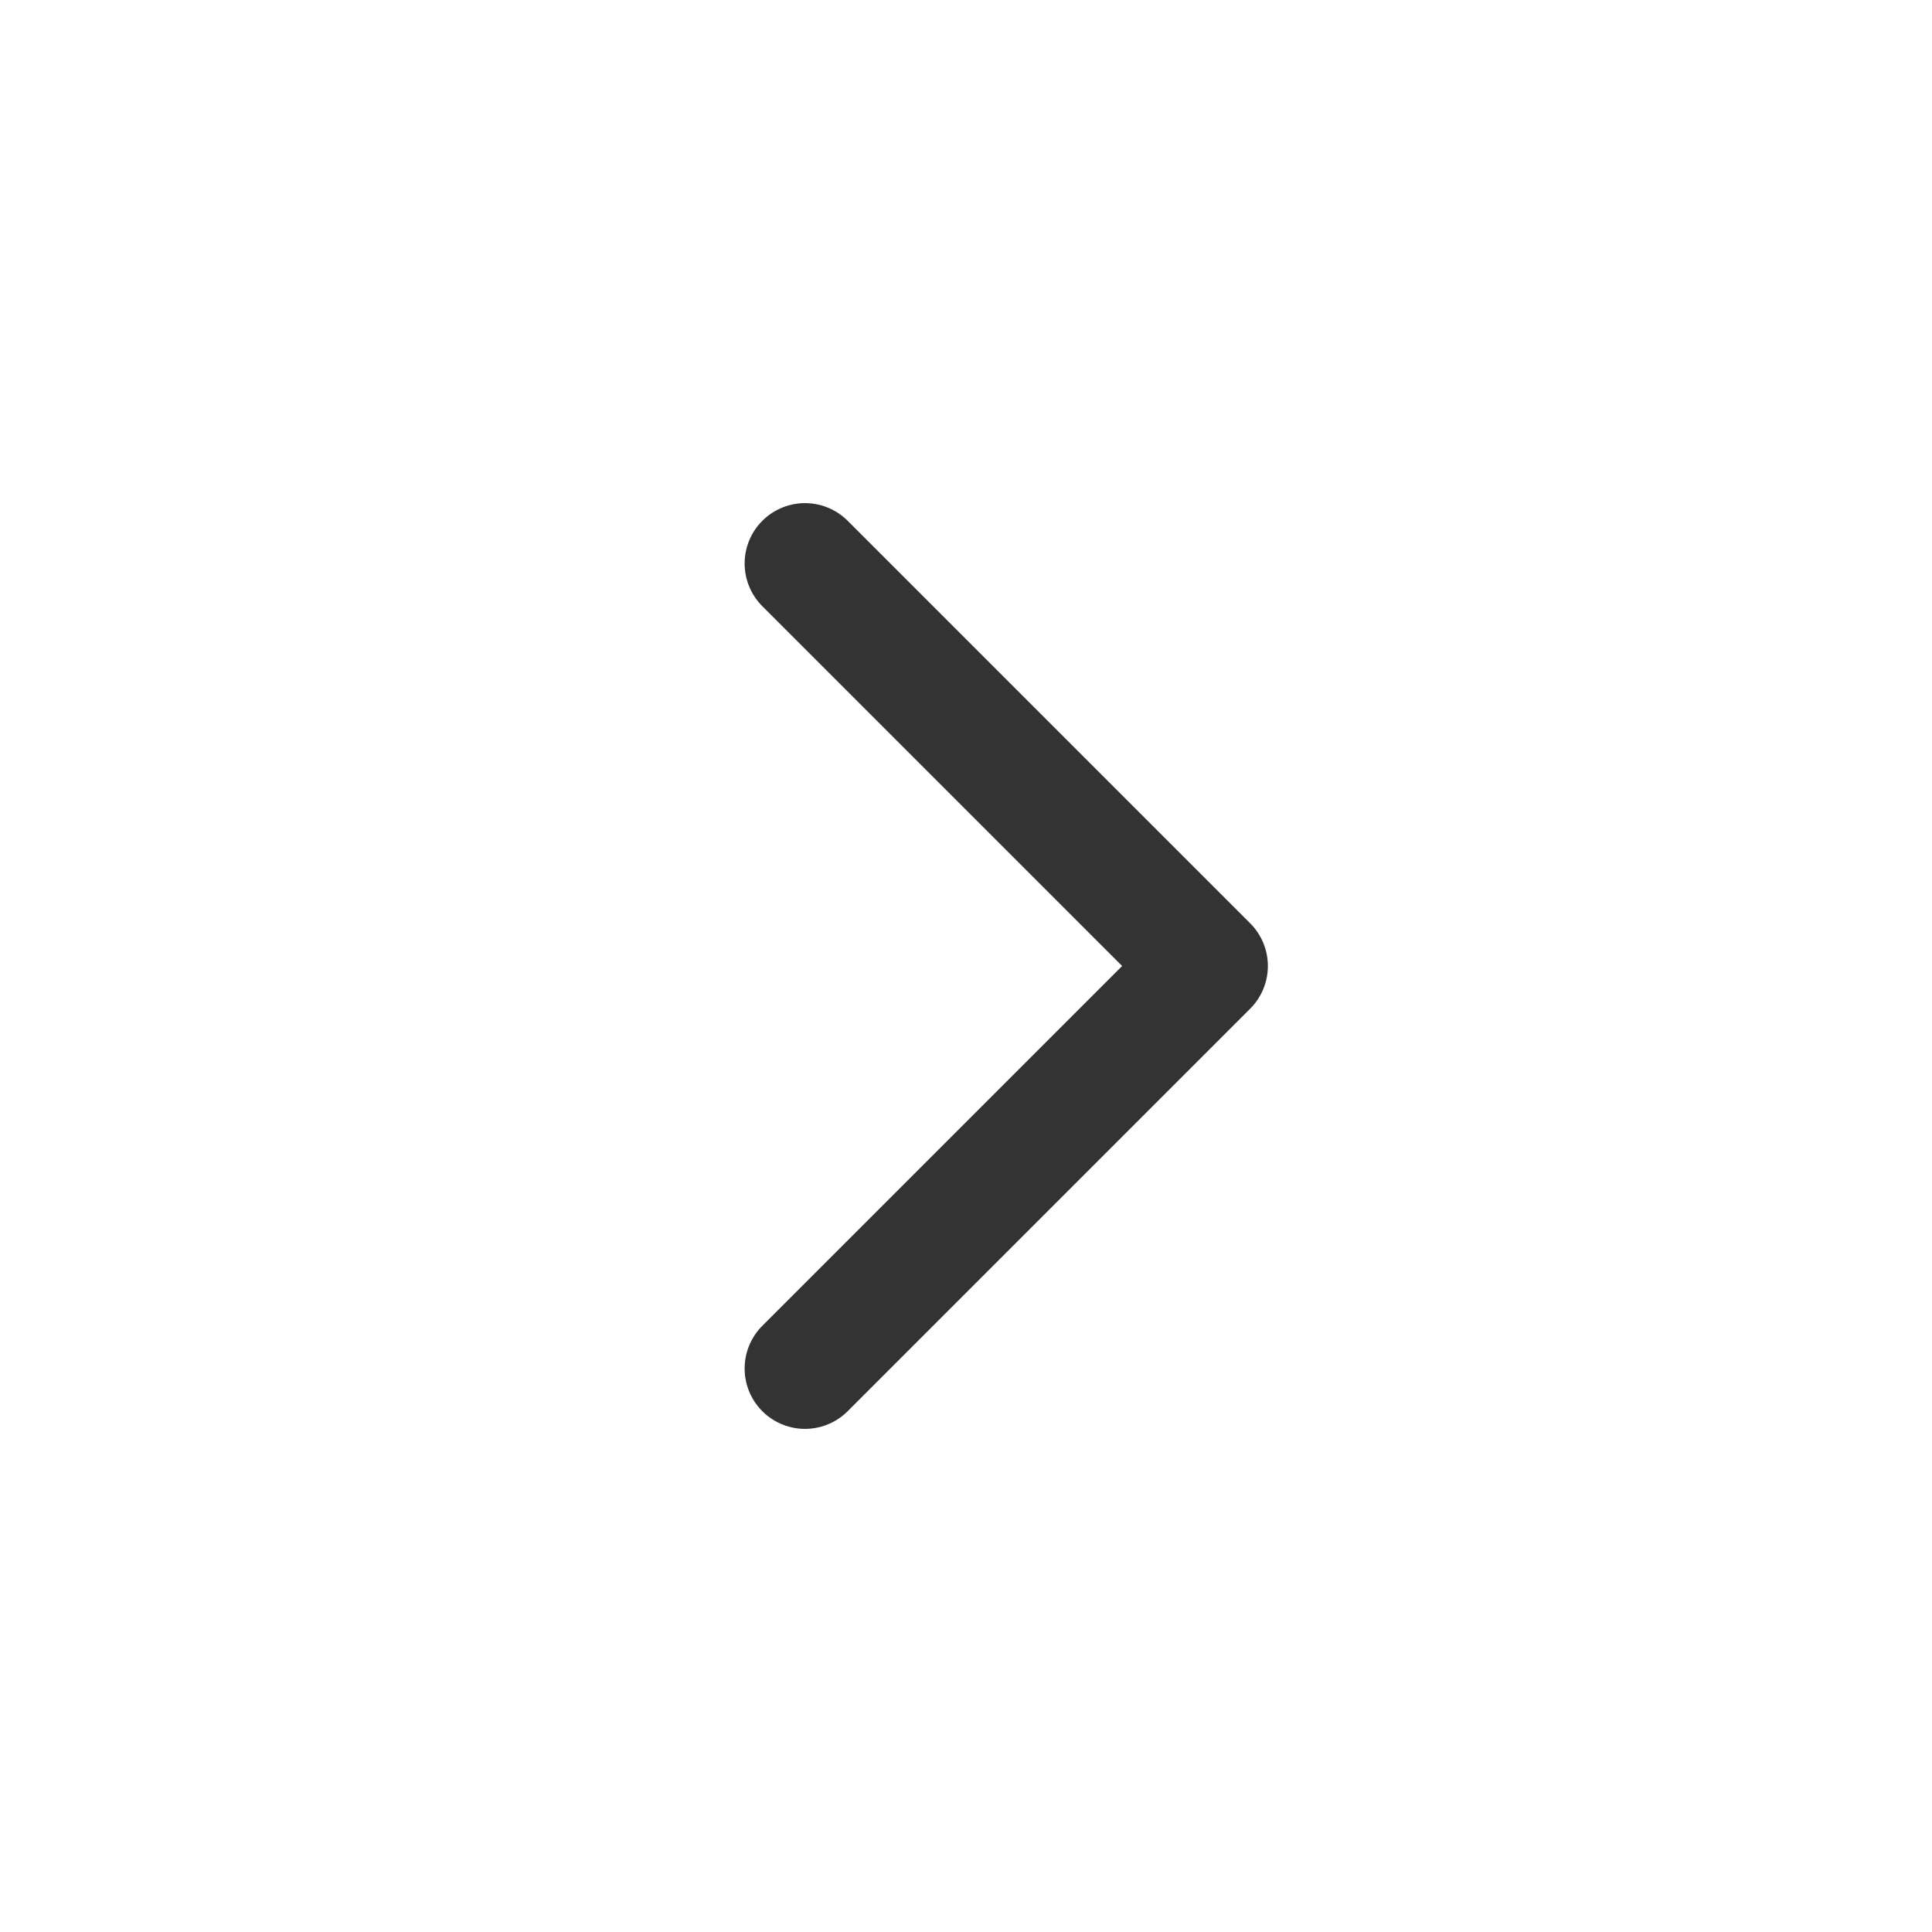
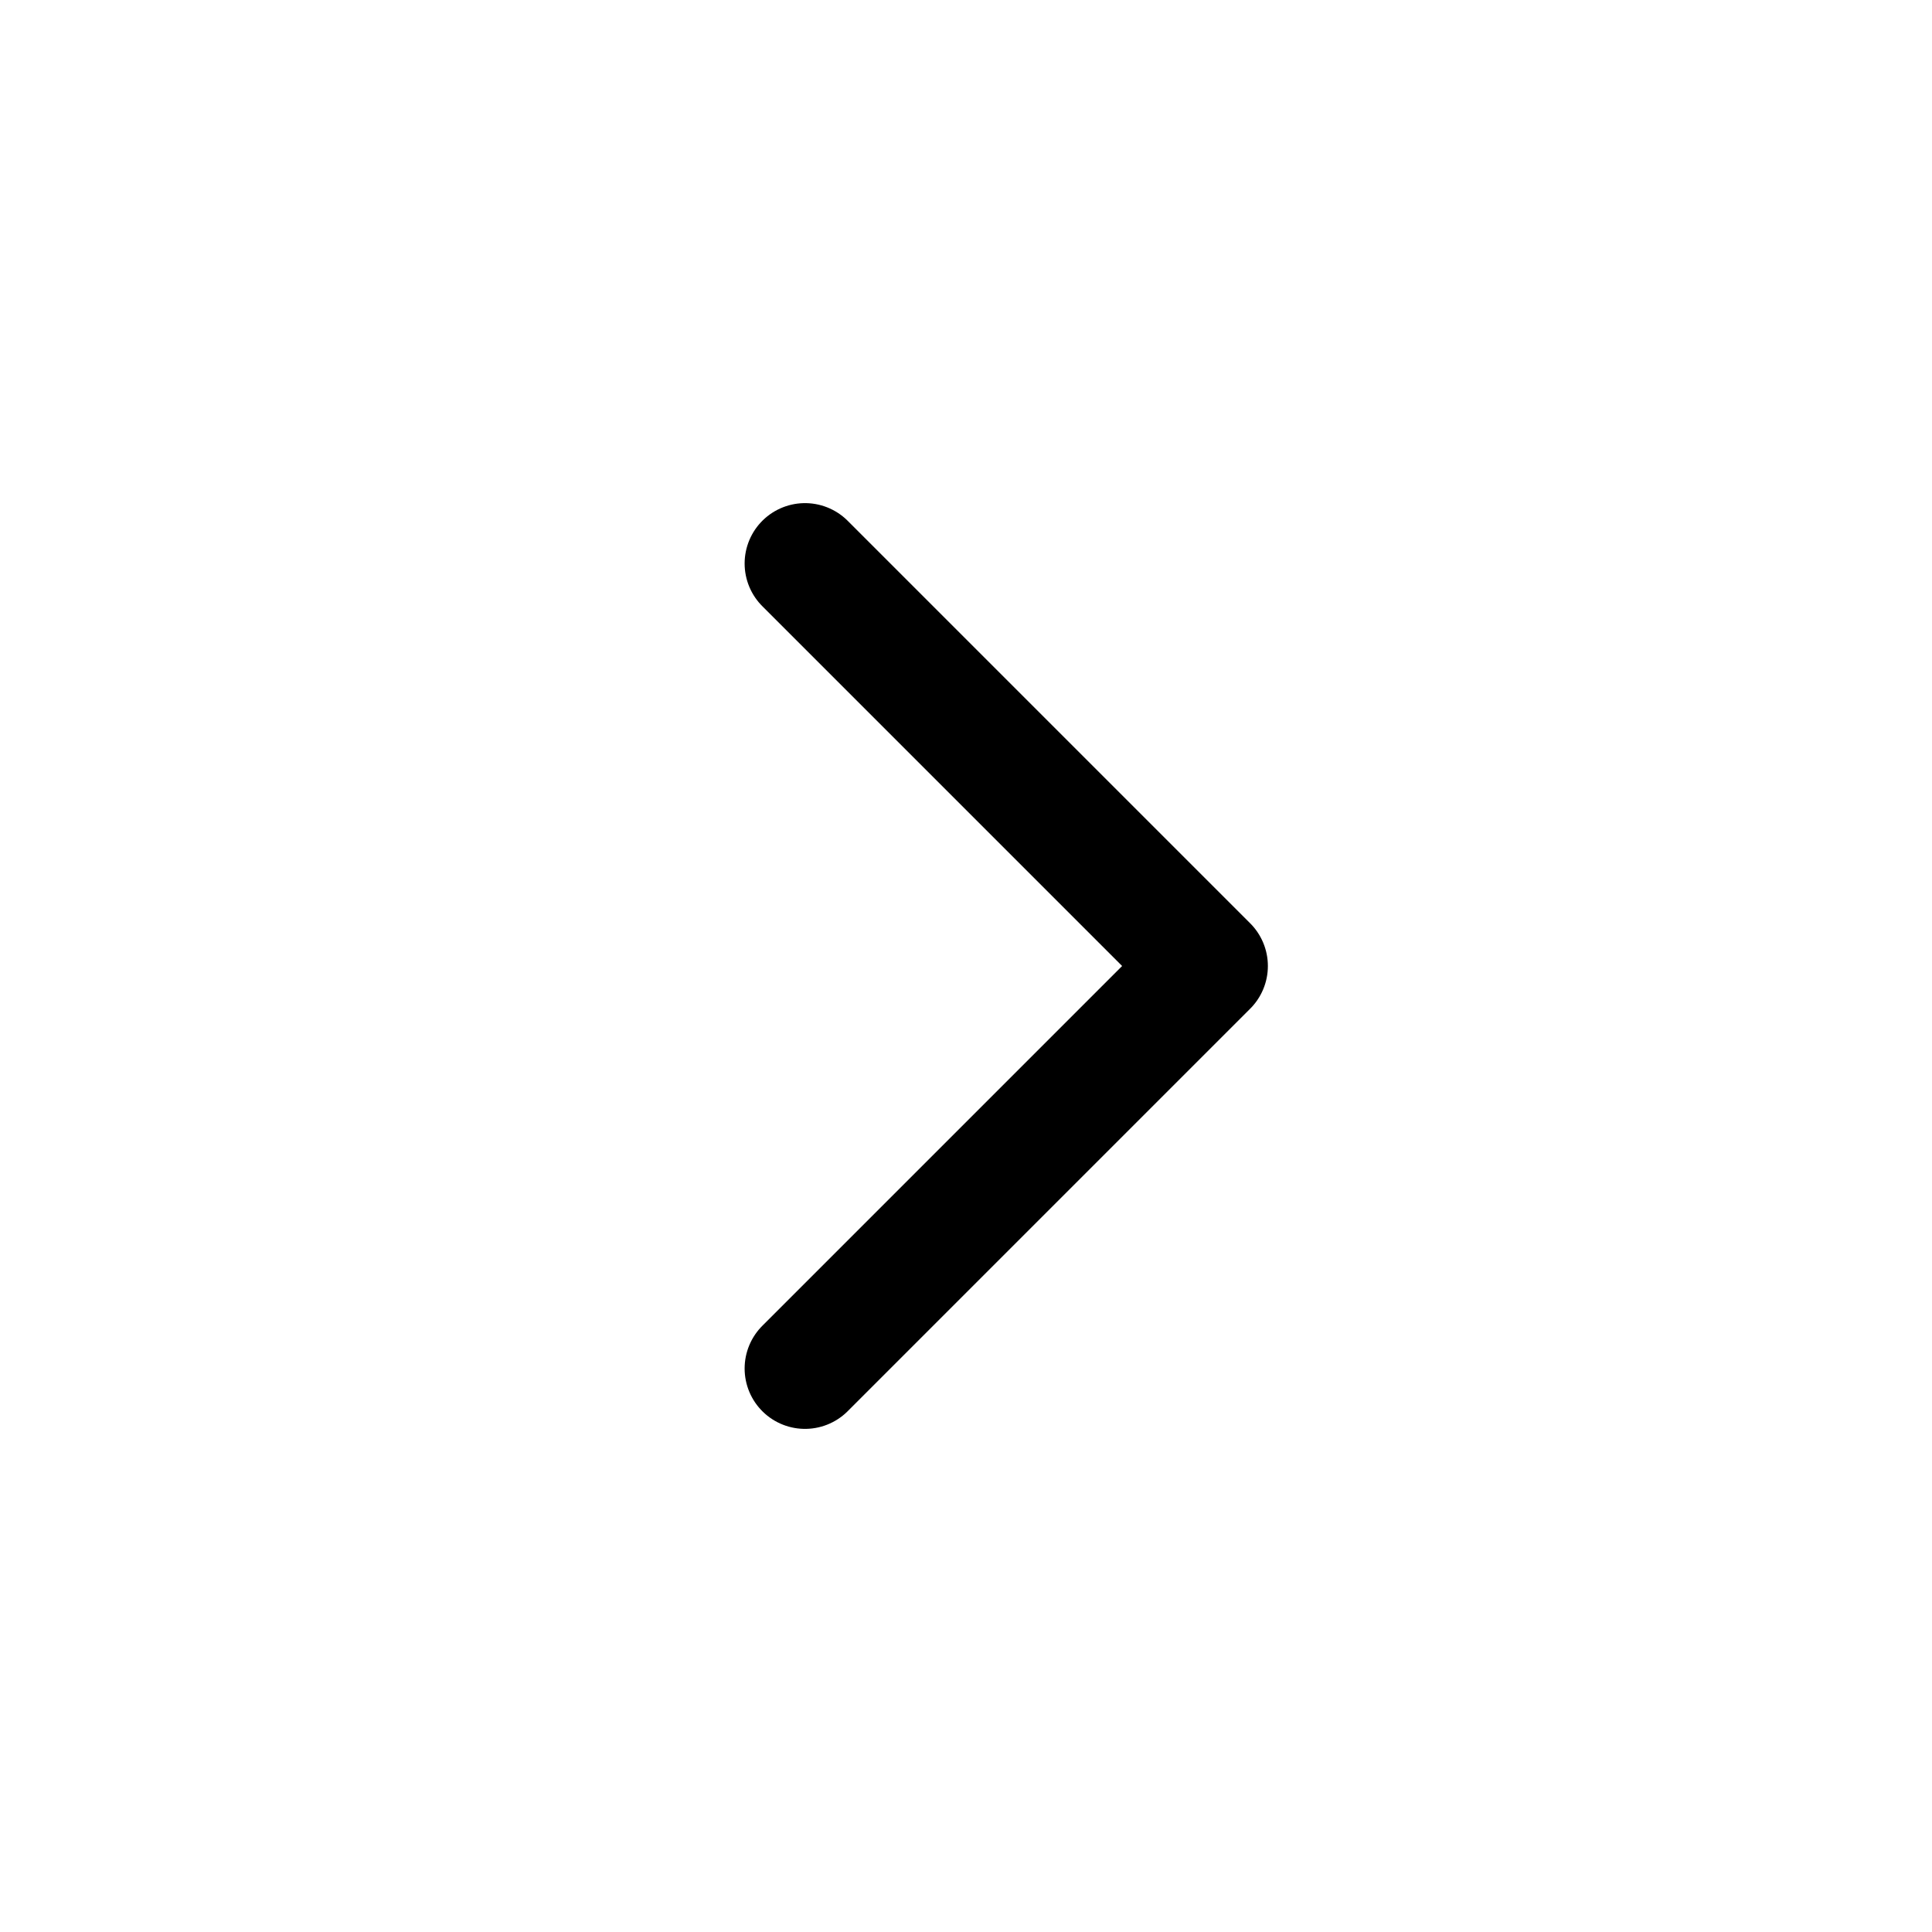
<svg xmlns="http://www.w3.org/2000/svg" width="24" height="24" viewBox="0 0 24 24">
-   <path d="m10 17 5-5-5-5" stroke="#333" stroke-width="1.5" fill="none" fill-rule="evenodd" stroke-linecap="round" stroke-linejoin="round" />
+   <path d="m10 17 5-5-5-5" stroke="currentColor" stroke-width="1.5" fill="none" fill-rule="evenodd" stroke-linecap="round" stroke-linejoin="round" />
</svg>
